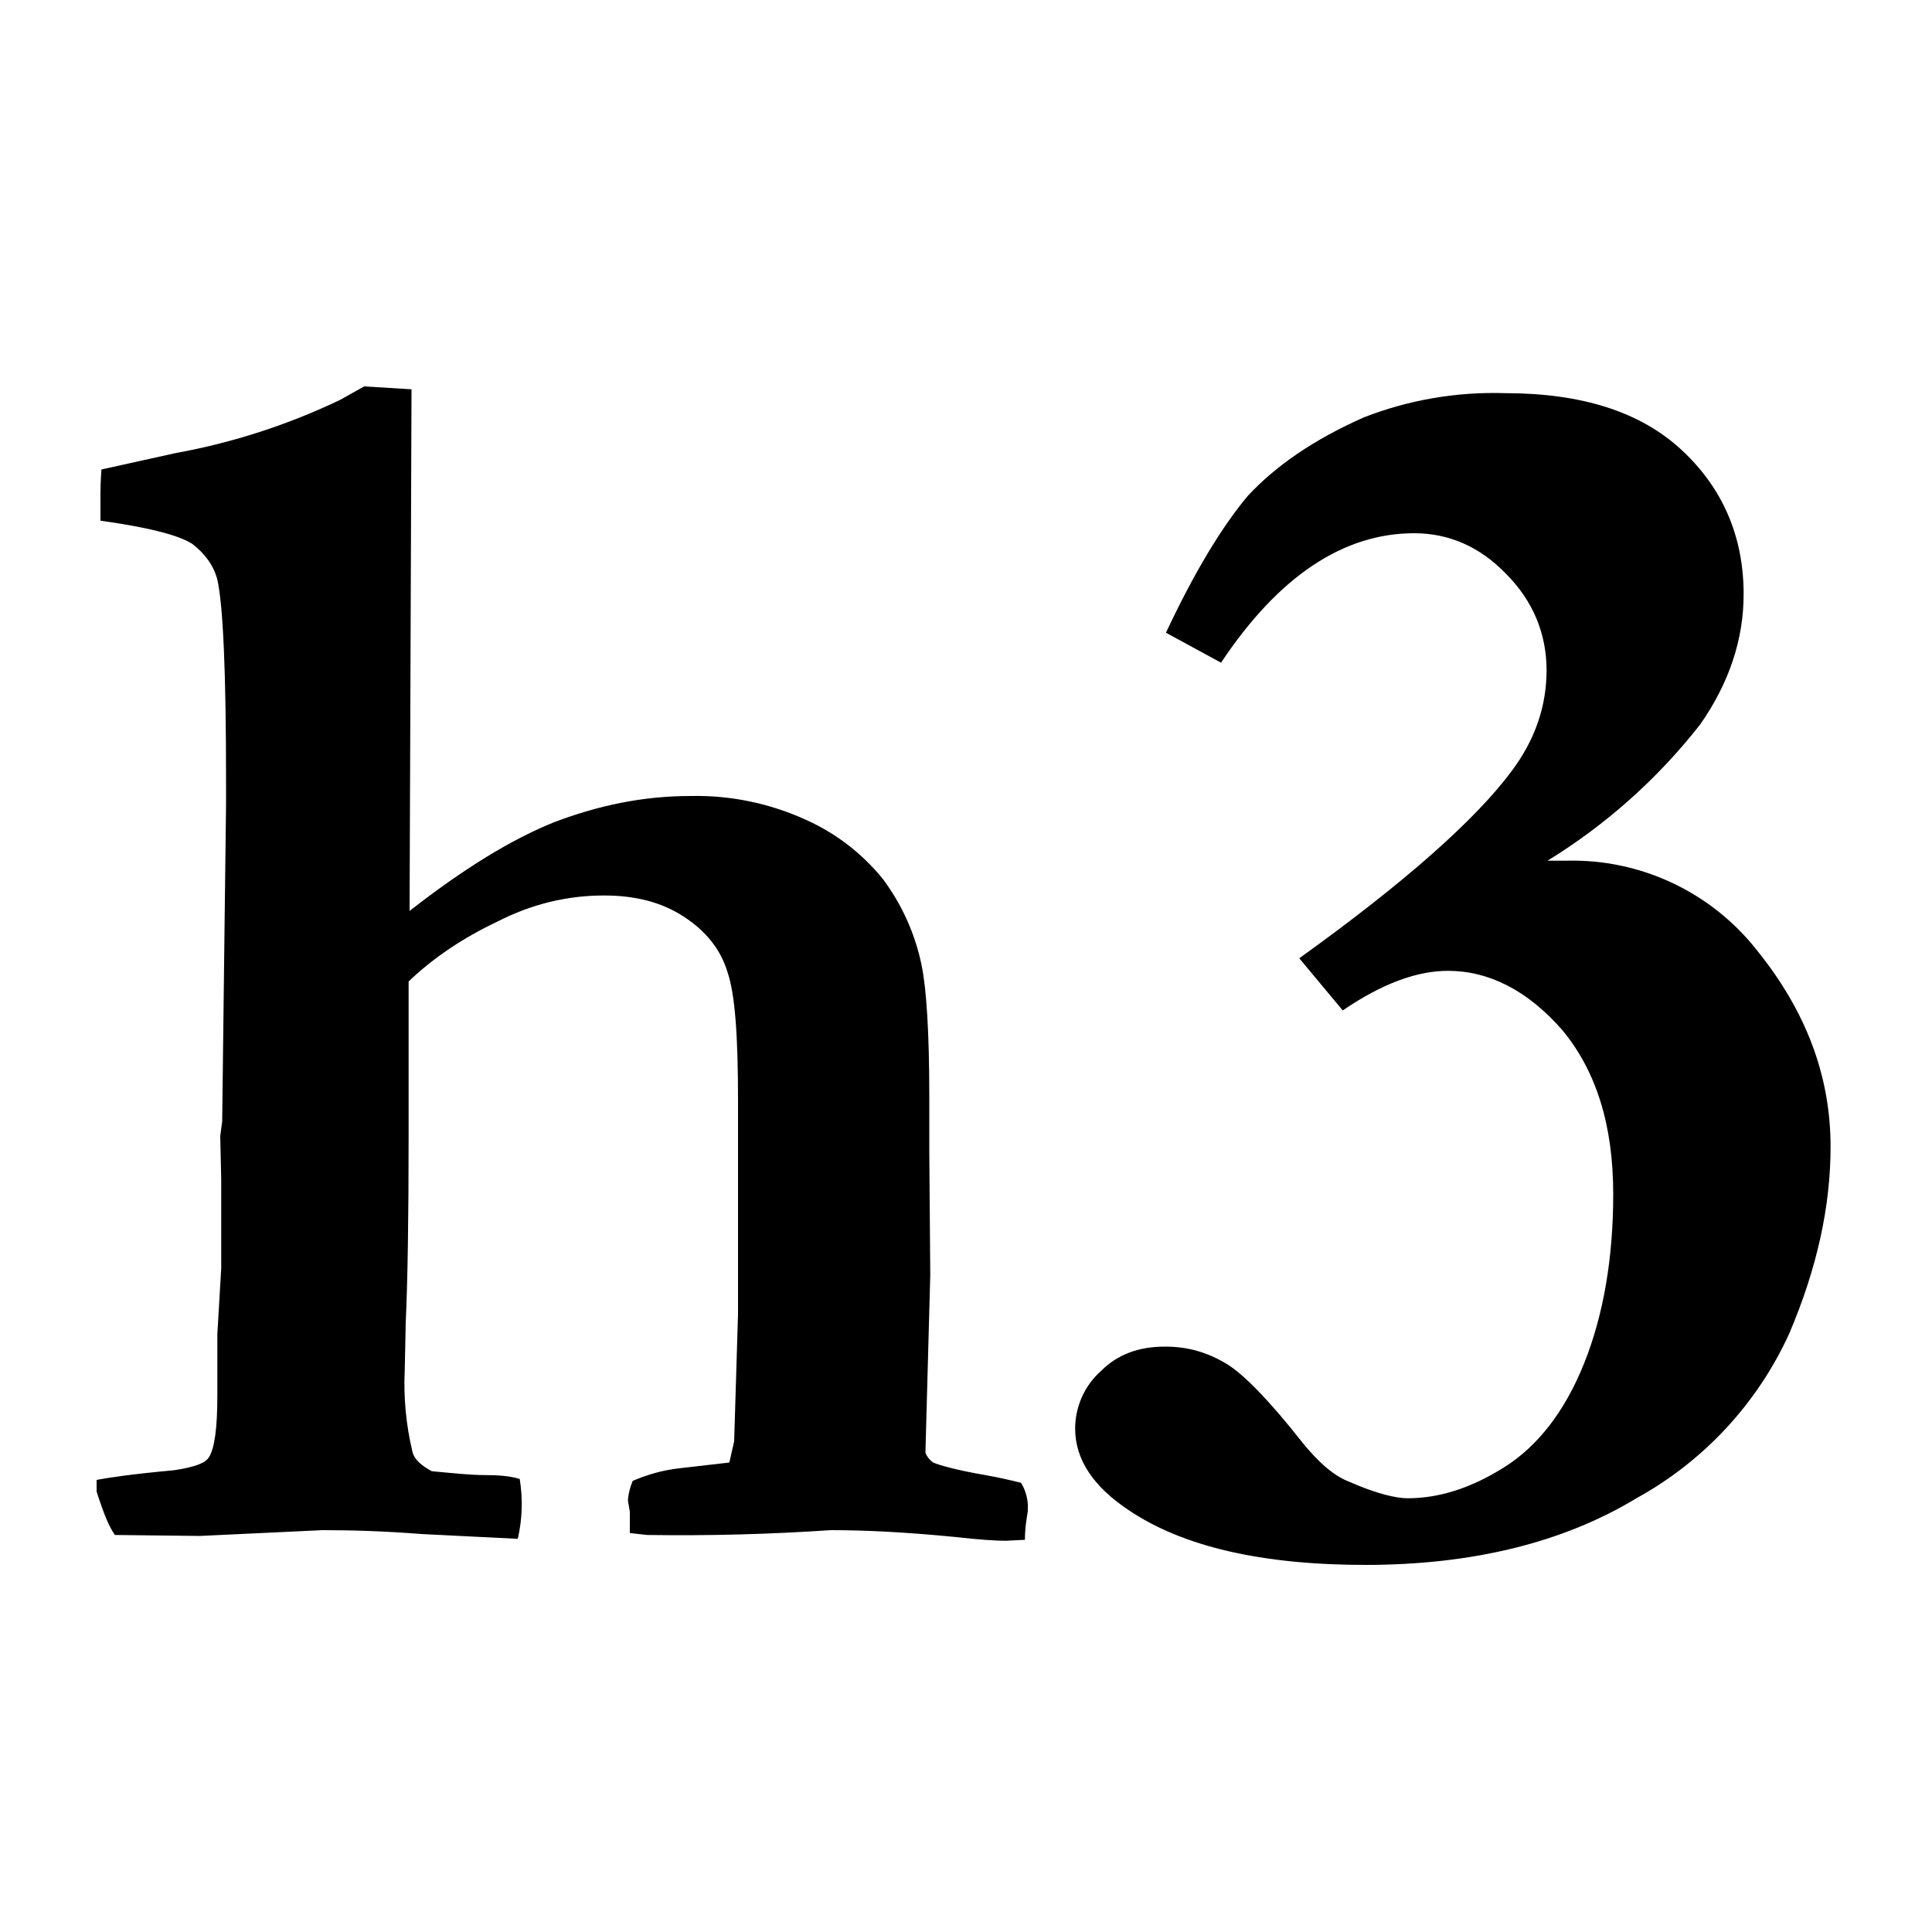
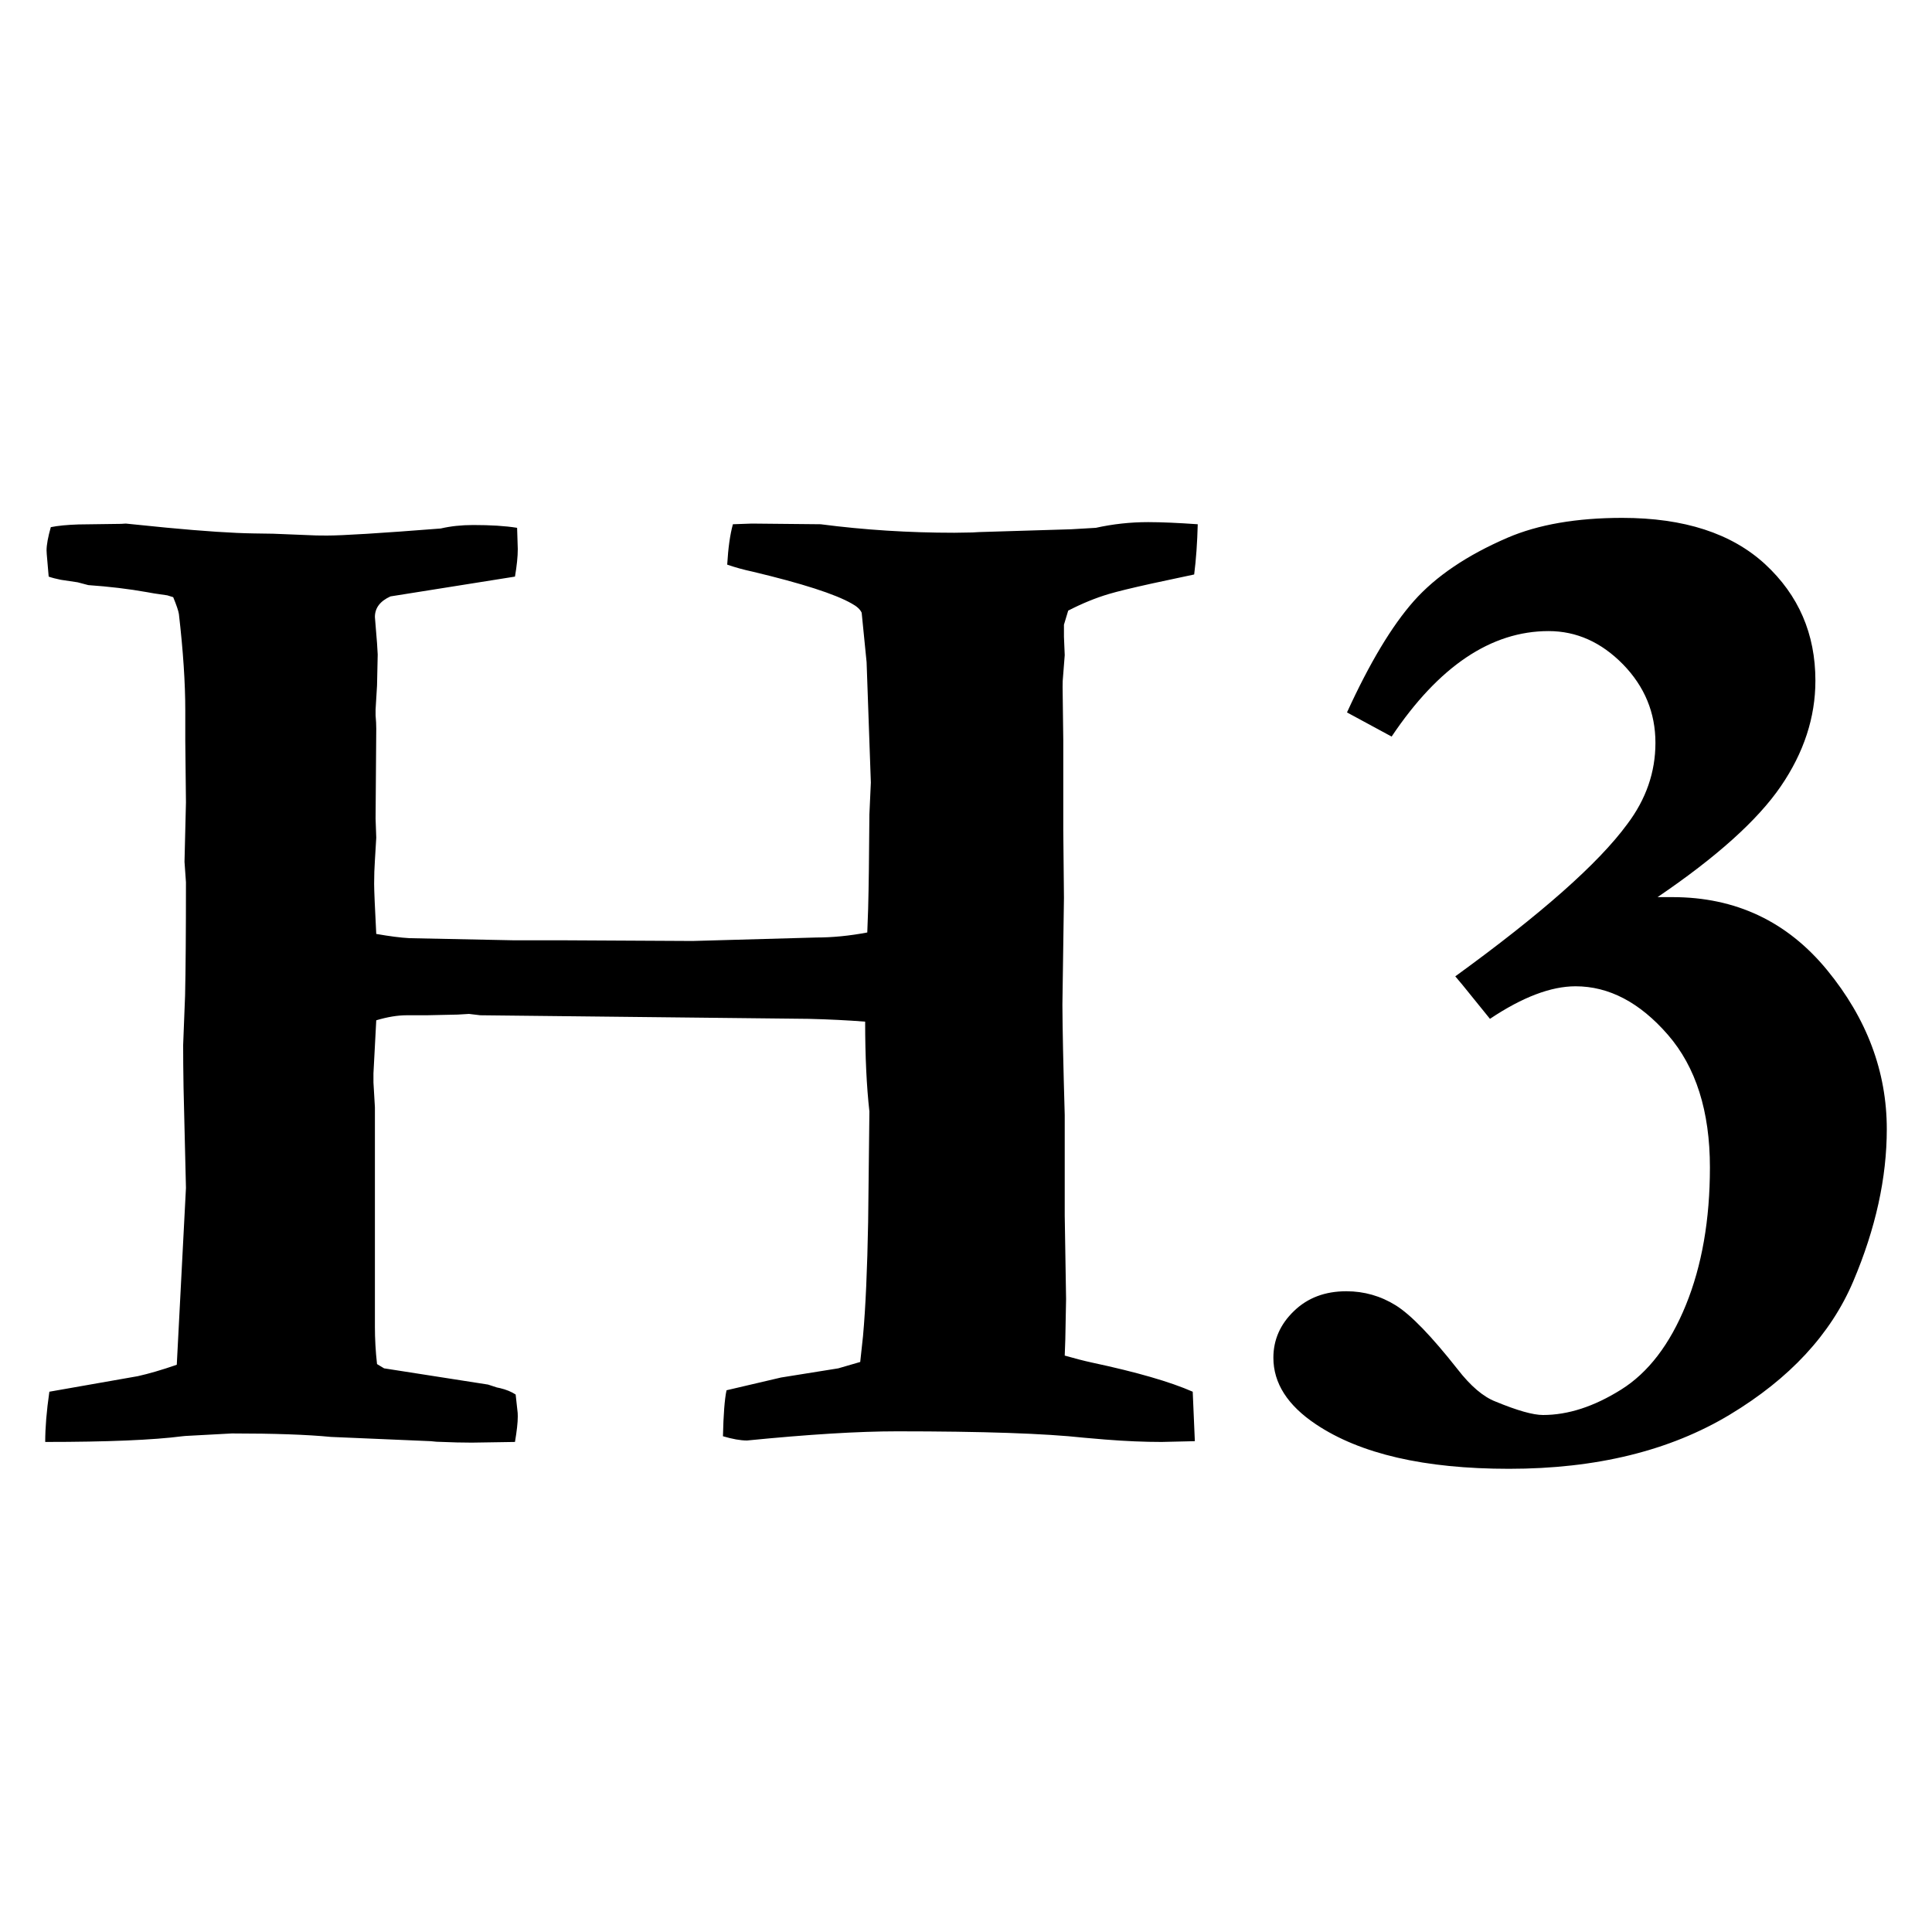
<svg xmlns="http://www.w3.org/2000/svg" viewBox="0 0 20 20">
-   <path d="m10.41 15.95.2-.01c0-.13.02-.23.03-.3v-.07a.5.5 0 0 0-.07-.22 5.31 5.31 0 0 0-.37-.08c-.29-.05-.47-.1-.54-.13a.23.23 0 0 1-.08-.1l.05-1.84-.01-1.28v-.57c0-.67-.03-1.12-.08-1.36a2.25 2.25 0 0 0-.4-.89 2.16 2.16 0 0 0-.79-.61 2.73 2.73 0 0 0-1.2-.25c-.5 0-.96.1-1.41.27-.45.18-.95.49-1.5.92l.02-5.4L3.77 4l-.25.14a6.74 6.74 0 0 1-1.7.55l-.77.17a3.8 3.8 0 0 0-.01.33v.2c.5.07.81.15.95.24.13.1.22.22.26.37.06.27.09.96.09 2.08v.25l-.04 3.28-.02.15.01.45V13.13l-.04.68v.64c0 .34-.03.55-.09.64-.04.06-.16.1-.36.13-.44.04-.7.08-.8.1v.12c.07.22.13.37.19.45l.88.01 1.27-.06c.3 0 .64.01 1.02.04l1 .05a1.6 1.6 0 0 0 .02-.62c-.1-.03-.21-.04-.36-.04s-.33-.02-.55-.04c-.11-.06-.18-.12-.2-.2a3.02 3.02 0 0 1-.08-.85l.01-.49c.02-.43.03-1.08.03-1.95v-1.58c.25-.24.56-.45.92-.62.35-.18.72-.27 1.1-.27.33 0 .6.07.83.22.23.15.38.34.45.57.08.23.11.67.11 1.33v2.21l-.04 1.32-.05.22-.52.06c-.18.02-.34.07-.48.13a.64.64 0 0 0-.05.2l.02.12v.22l.18.02a23.05 23.05 0 0 0 1.9-.05c.35 0 .77.02 1.28.07.26.03.44.04.53.04Zm3.72.25c1.11 0 2.05-.23 2.81-.69a3.7 3.7 0 0 0 1.58-1.7c.29-.68.43-1.32.43-1.94 0-.74-.26-1.41-.76-2.03a2.43 2.43 0 0 0-1.98-.93h-.19A5.99 5.99 0 0 0 17.6 7.5c.3-.43.45-.88.45-1.35 0-.6-.22-1.1-.64-1.49-.43-.4-1.04-.59-1.83-.59a3.7 3.7 0 0 0-1.46.25c-.52.23-.91.5-1.2.81-.27.32-.56.8-.85 1.42l.57.31c.6-.9 1.27-1.34 2-1.34.36 0 .68.14.95.42.28.28.42.62.42 1 0 .37-.12.72-.36 1.04-.37.5-1.1 1.15-2.2 1.94l.45.54c.41-.28.77-.41 1.09-.41.42 0 .82.2 1.18.61.35.42.53.98.53 1.7 0 .66-.1 1.25-.3 1.75-.2.5-.48.86-.83 1.08-.35.22-.68.32-1 .32-.12 0-.33-.05-.6-.17-.16-.06-.32-.2-.49-.41-.33-.42-.6-.7-.78-.81-.2-.12-.4-.18-.64-.18-.27 0-.49.08-.66.25a.8.8 0 0 0-.27.6c0 .32.19.6.55.84.56.38 1.38.57 2.46.57Z" />
+   <path d="M0.468,14.927 C0.468,14.78 0.482,14.607 0.511,14.407 L1.427,14.246 C1.539,14.221 1.674,14.182 1.83,14.128 L1.925,12.297 L1.9,11.256 C1.897,11.087 1.896,10.941 1.896,10.818 L1.916,10.304 C1.922,10.036 1.925,9.646 1.925,9.133 L1.91,8.921 L1.925,8.306 L1.918,7.668 L1.918,7.354 C1.918,7.07 1.896,6.738 1.852,6.357 C1.847,6.323 1.827,6.265 1.793,6.182 L1.732,6.163 L1.595,6.143 L1.522,6.13 C1.332,6.096 1.129,6.072 0.914,6.057 L0.804,6.028 L0.63,6.002 C0.58,5.992 0.538,5.981 0.504,5.969 L0.484,5.737 C0.483,5.721 0.482,5.708 0.482,5.698 C0.482,5.64 0.497,5.559 0.526,5.457 C0.599,5.442 0.695,5.433 0.812,5.429 L1.255,5.423 C1.273,5.422 1.289,5.421 1.302,5.42 L1.72,5.462 C2.11,5.499 2.412,5.519 2.628,5.522 L2.827,5.525 L3.275,5.543 L3.383,5.544 C3.544,5.544 3.937,5.52 4.562,5.471 C4.664,5.447 4.777,5.435 4.899,5.435 C5.079,5.435 5.231,5.444 5.353,5.464 L5.36,5.684 C5.36,5.762 5.35,5.857 5.331,5.969 L4.042,6.174 C3.934,6.223 3.881,6.294 3.881,6.387 L3.903,6.658 L3.91,6.775 L3.903,7.097 L3.888,7.346 L3.888,7.405 C3.893,7.458 3.895,7.505 3.895,7.544 L3.888,8.474 L3.895,8.672 L3.881,8.906 L3.875,9.025 L3.873,9.148 C3.873,9.221 3.881,9.395 3.895,9.668 C4.032,9.692 4.147,9.707 4.24,9.712 L5.323,9.734 L5.851,9.734 L7.169,9.741 L8.451,9.705 C8.617,9.705 8.793,9.688 8.978,9.653 L8.987,9.407 C8.993,9.189 8.997,8.863 9,8.43 L9.015,8.101 L8.971,6.855 L8.92,6.343 C8.905,6.309 8.871,6.277 8.817,6.248 C8.646,6.15 8.304,6.04 7.792,5.918 C7.699,5.898 7.611,5.874 7.528,5.845 C7.538,5.674 7.557,5.535 7.587,5.427 L7.784,5.42 L8.495,5.427 C8.949,5.486 9.41,5.515 9.879,5.515 L10.065,5.512 C10.091,5.511 10.114,5.509 10.135,5.508 L11.088,5.479 L11.344,5.464 C11.52,5.425 11.7,5.405 11.886,5.405 C12.028,5.405 12.198,5.413 12.399,5.427 C12.394,5.618 12.382,5.791 12.362,5.947 L11.922,6.041 C11.714,6.087 11.566,6.123 11.479,6.149 C11.34,6.19 11.2,6.248 11.058,6.321 L11.014,6.467 L11.014,6.592 L11.022,6.782 L11.001,7.05 C11,7.073 11,7.094 11,7.112 L11.007,7.661 L11.007,8.591 L11.014,9.294 L10.998,10.401 C10.999,10.646 11.007,11.026 11.022,11.543 L11.022,12.583 L11.036,13.447 L11.028,13.867 C11.026,13.921 11.024,13.976 11.022,14.033 C11.124,14.062 11.219,14.087 11.307,14.106 C11.766,14.204 12.113,14.304 12.347,14.407 L12.369,14.919 L12.025,14.927 C11.849,14.927 11.654,14.919 11.44,14.902 L11.219,14.883 C10.819,14.839 10.175,14.817 9.286,14.817 C8.885,14.817 8.368,14.849 7.733,14.912 C7.665,14.912 7.582,14.897 7.484,14.868 C7.489,14.644 7.501,14.485 7.521,14.392 L8.085,14.26 L8.678,14.165 L8.905,14.099 L8.934,13.83 C8.961,13.53 8.978,13.136 8.987,12.648 L9,11.506 C8.971,11.248 8.956,10.938 8.956,10.576 C8.776,10.562 8.58,10.552 8.37,10.547 L4.972,10.51 L4.855,10.496 L4.738,10.503 L4.415,10.51 L4.21,10.51 C4.117,10.51 4.012,10.527 3.895,10.562 L3.866,11.111 L3.866,11.206 L3.881,11.462 L3.881,13.733 C3.881,13.86 3.888,13.989 3.903,14.121 L3.976,14.165 L5.052,14.333 L5.144,14.363 L5.177,14.37 C5.24,14.385 5.294,14.407 5.338,14.436 L5.359,14.627 C5.36,14.641 5.36,14.653 5.36,14.663 C5.36,14.727 5.35,14.814 5.331,14.927 L4.884,14.934 L4.728,14.932 L4.584,14.927 C4.54,14.927 4.498,14.924 4.459,14.919 L3.427,14.875 C3.182,14.851 2.841,14.839 2.401,14.839 L1.919,14.865 L1.888,14.868 C1.586,14.907 1.112,14.927 0.468,14.927 Z M15.424,10.547 L15.139,10.195 C15.113,10.164 15.088,10.134 15.065,10.107 C15.953,9.463 16.547,8.938 16.844,8.533 C17.04,8.274 17.137,7.993 17.137,7.69 C17.137,7.378 17.025,7.107 16.801,6.877 C16.576,6.648 16.32,6.533 16.031,6.533 C15.436,6.533 14.894,6.897 14.406,7.625 L13.944,7.375 C14.178,6.863 14.409,6.478 14.636,6.222 C14.863,5.966 15.187,5.747 15.607,5.566 C15.924,5.43 16.32,5.361 16.793,5.361 C17.433,5.361 17.926,5.521 18.273,5.841 C18.619,6.161 18.793,6.562 18.793,7.046 C18.793,7.427 18.673,7.792 18.434,8.141 C18.195,8.49 17.77,8.872 17.159,9.287 L17.313,9.287 C17.968,9.287 18.501,9.539 18.914,10.042 C19.326,10.544 19.532,11.094 19.532,11.689 C19.532,12.192 19.417,12.717 19.185,13.264 C18.953,13.811 18.527,14.271 17.906,14.645 C17.286,15.018 16.525,15.205 15.621,15.205 C14.747,15.205 14.081,15.051 13.622,14.744 C13.329,14.548 13.182,14.319 13.182,14.055 C13.182,13.87 13.253,13.708 13.395,13.572 C13.536,13.435 13.717,13.367 13.937,13.367 C14.122,13.367 14.293,13.416 14.449,13.513 C14.606,13.611 14.818,13.831 15.087,14.172 C15.223,14.348 15.355,14.46 15.482,14.509 C15.707,14.602 15.87,14.648 15.973,14.648 C16.232,14.648 16.501,14.561 16.782,14.385 C17.063,14.209 17.286,13.917 17.452,13.51 C17.618,13.102 17.701,12.627 17.701,12.085 C17.701,11.504 17.556,11.046 17.266,10.712 C16.975,10.377 16.656,10.21 16.31,10.21 C16.056,10.21 15.76,10.322 15.424,10.547 Z" />
</svg>
